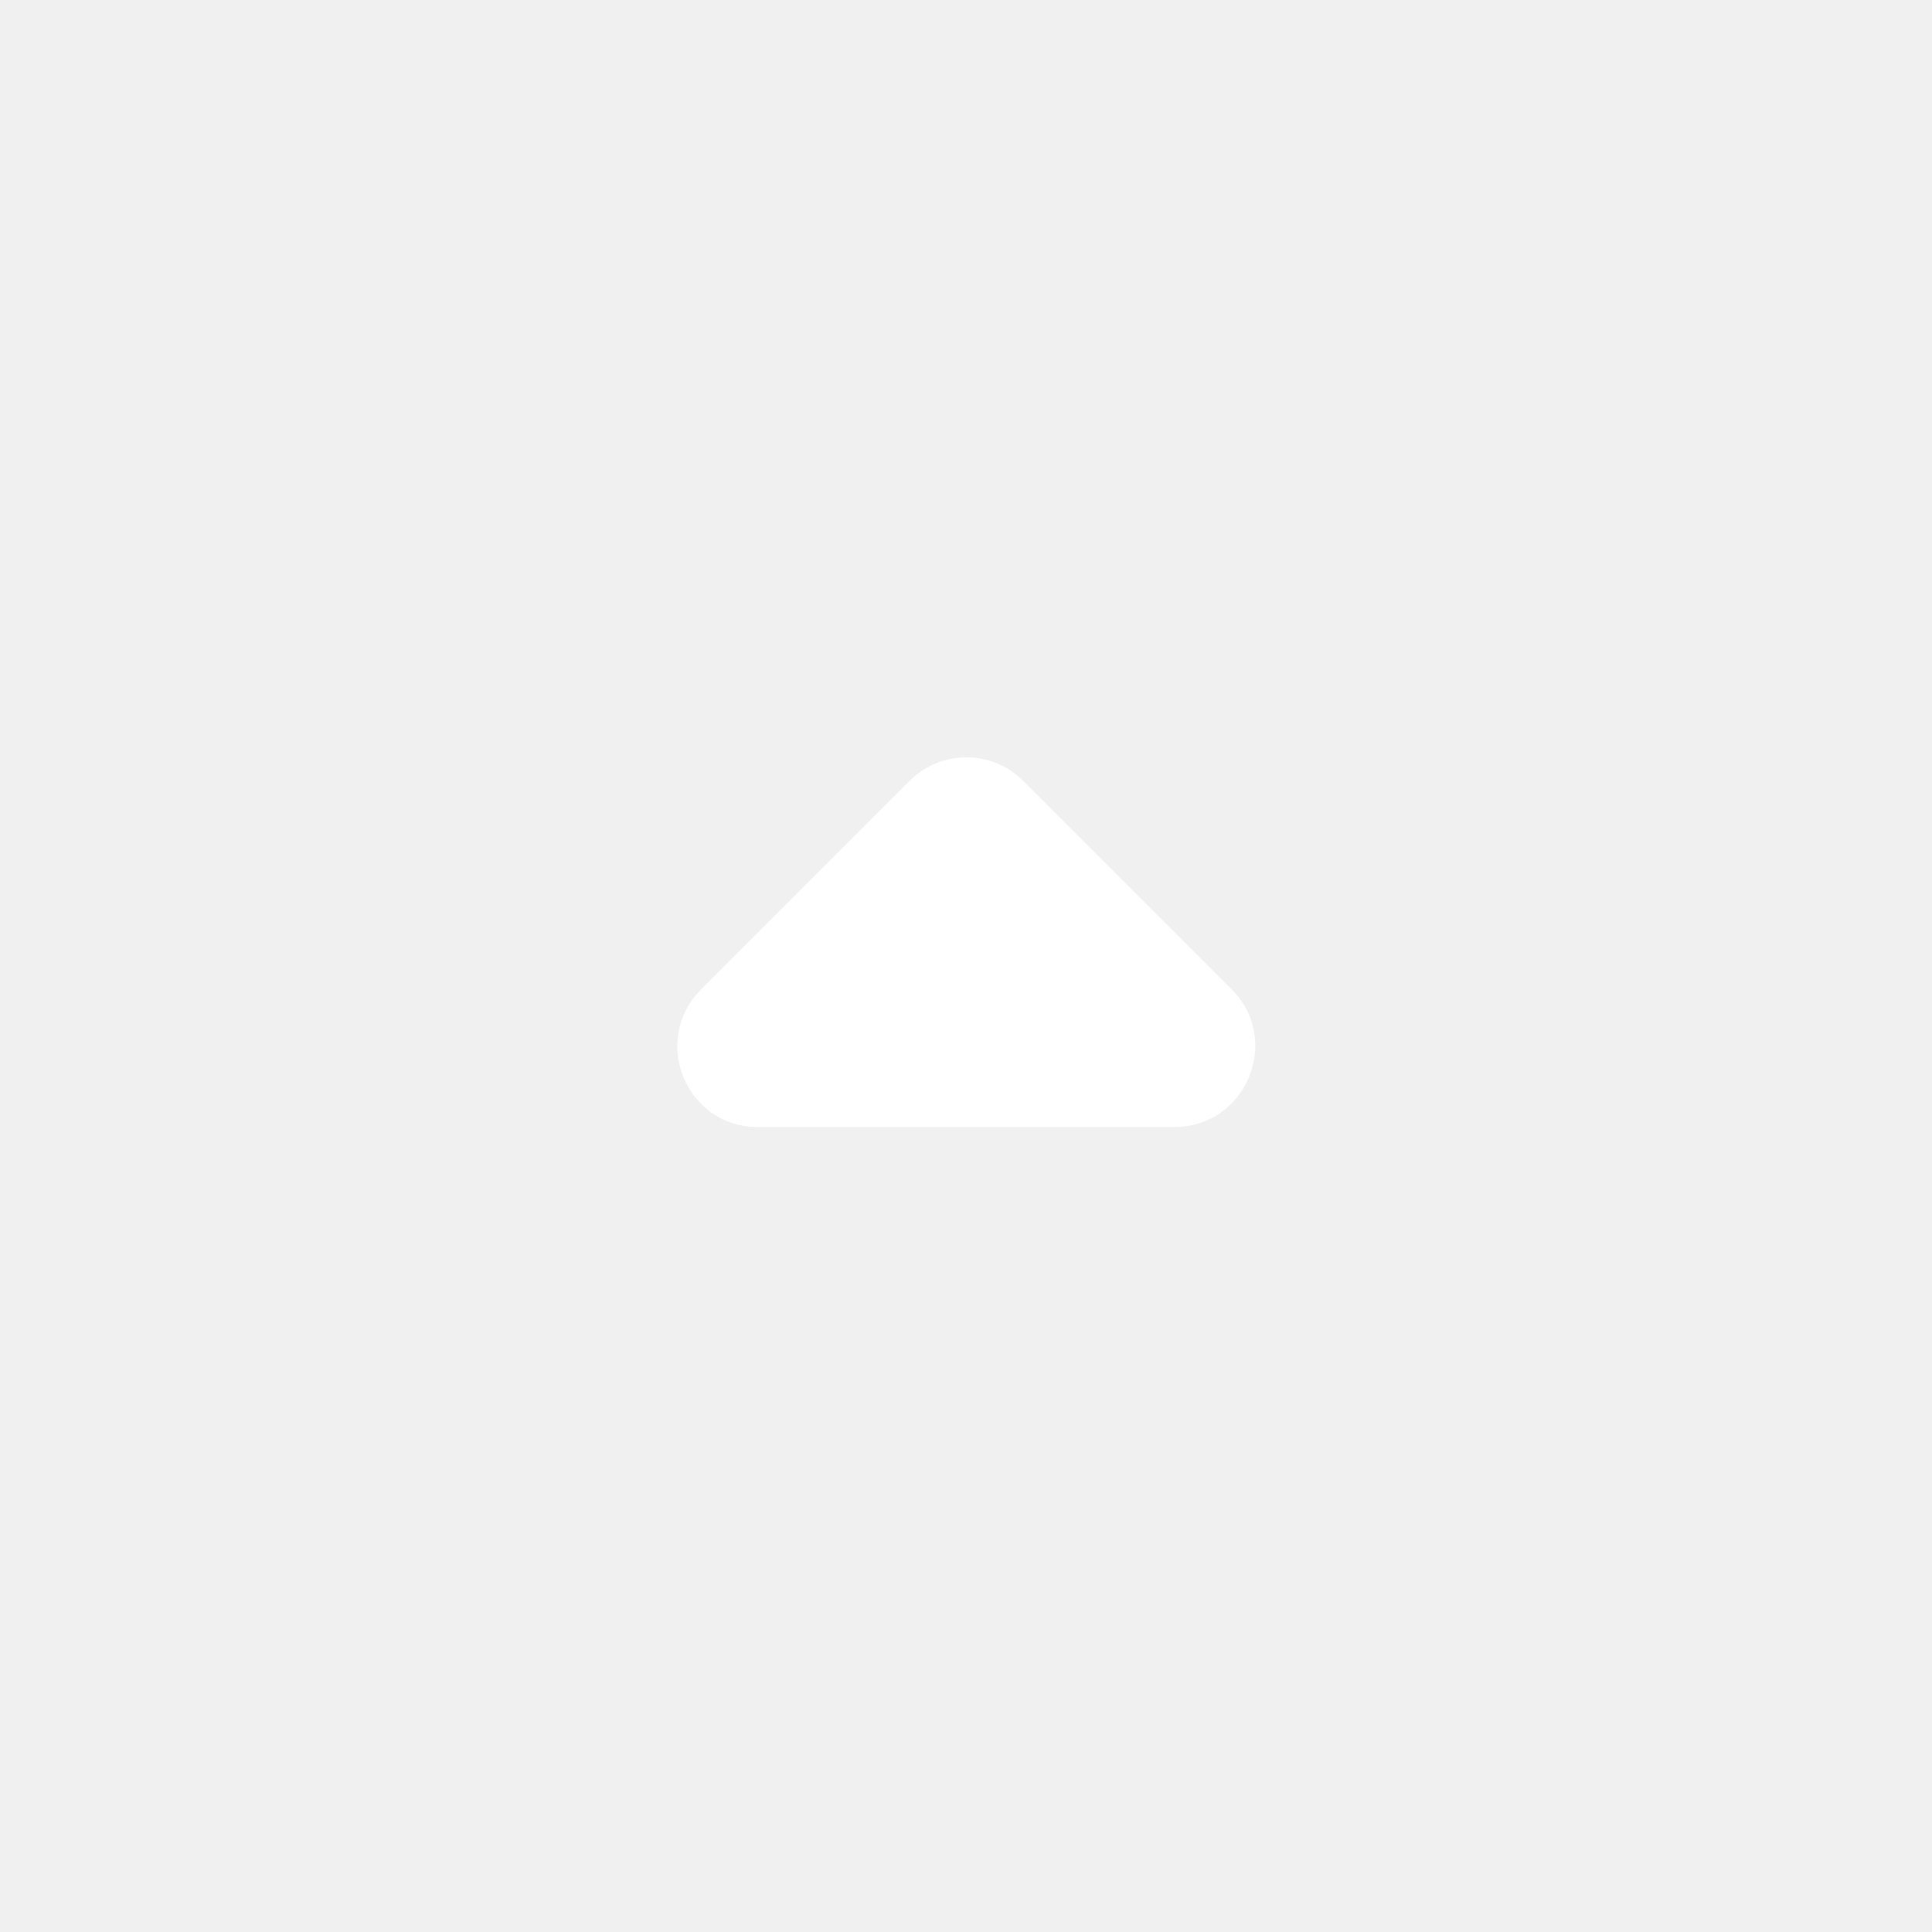
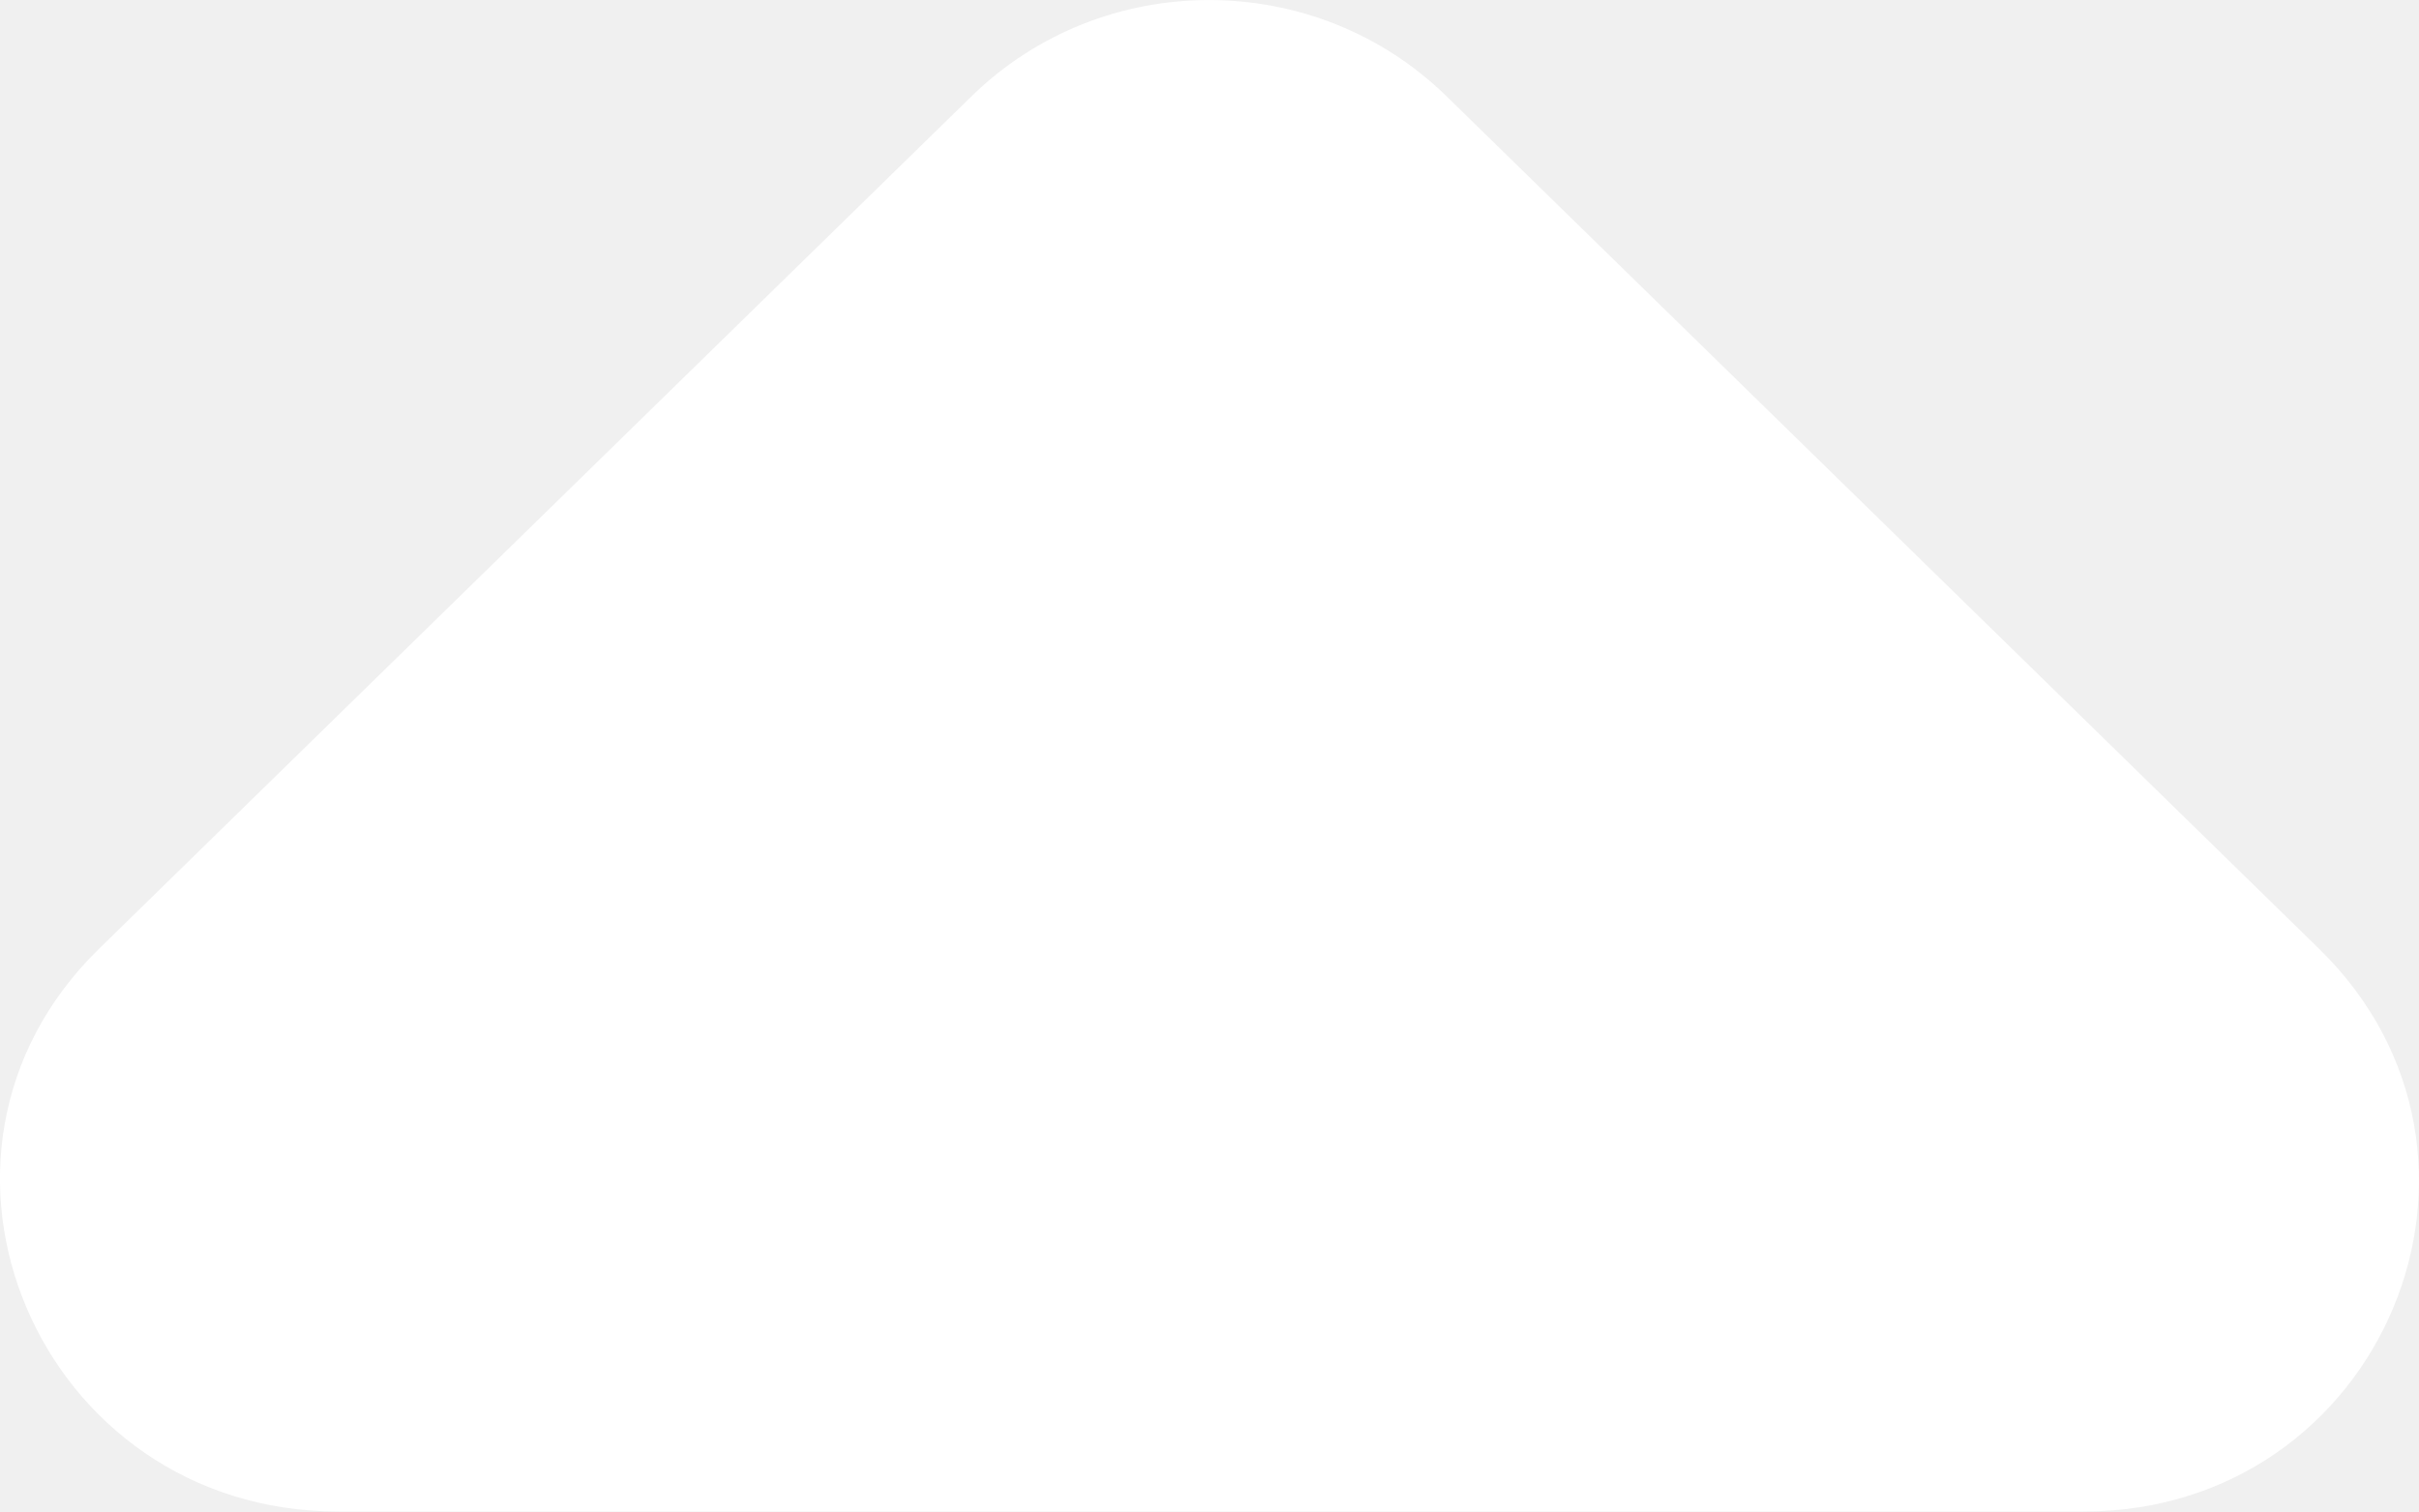
- <svg xmlns="http://www.w3.org/2000/svg" focusable="false" viewBox="0 0 24 24" color="rgb(255, 255, 255)" style="user-select: none; width: 100%; height: 100%; display: inline-block; fill: rgb(255, 255, 255); flex-shrink: 0;">
-   <path d="M8.71 12.29L11.3 9.7c.39-.39 1.02-.39 1.41 0l2.59 2.59c.63.63.18 1.71-.71 1.71H9.41c-.89 0-1.33-1.08-.7-1.71z" />
+ <svg xmlns="http://www.w3.org/2000/svg" width="16" height="10" viewBox="0 0 16 10" fill="none">
+   <path id="Vector" d="M15.339 6.277L9.568 0.637C8.699 -0.212 7.295 -0.212 6.426 0.637L0.655 6.277C-0.749 7.648 0.254 10 2.237 10H13.78C15.763 10 16.743 7.648 15.339 6.277Z" fill="white" />
</svg>
